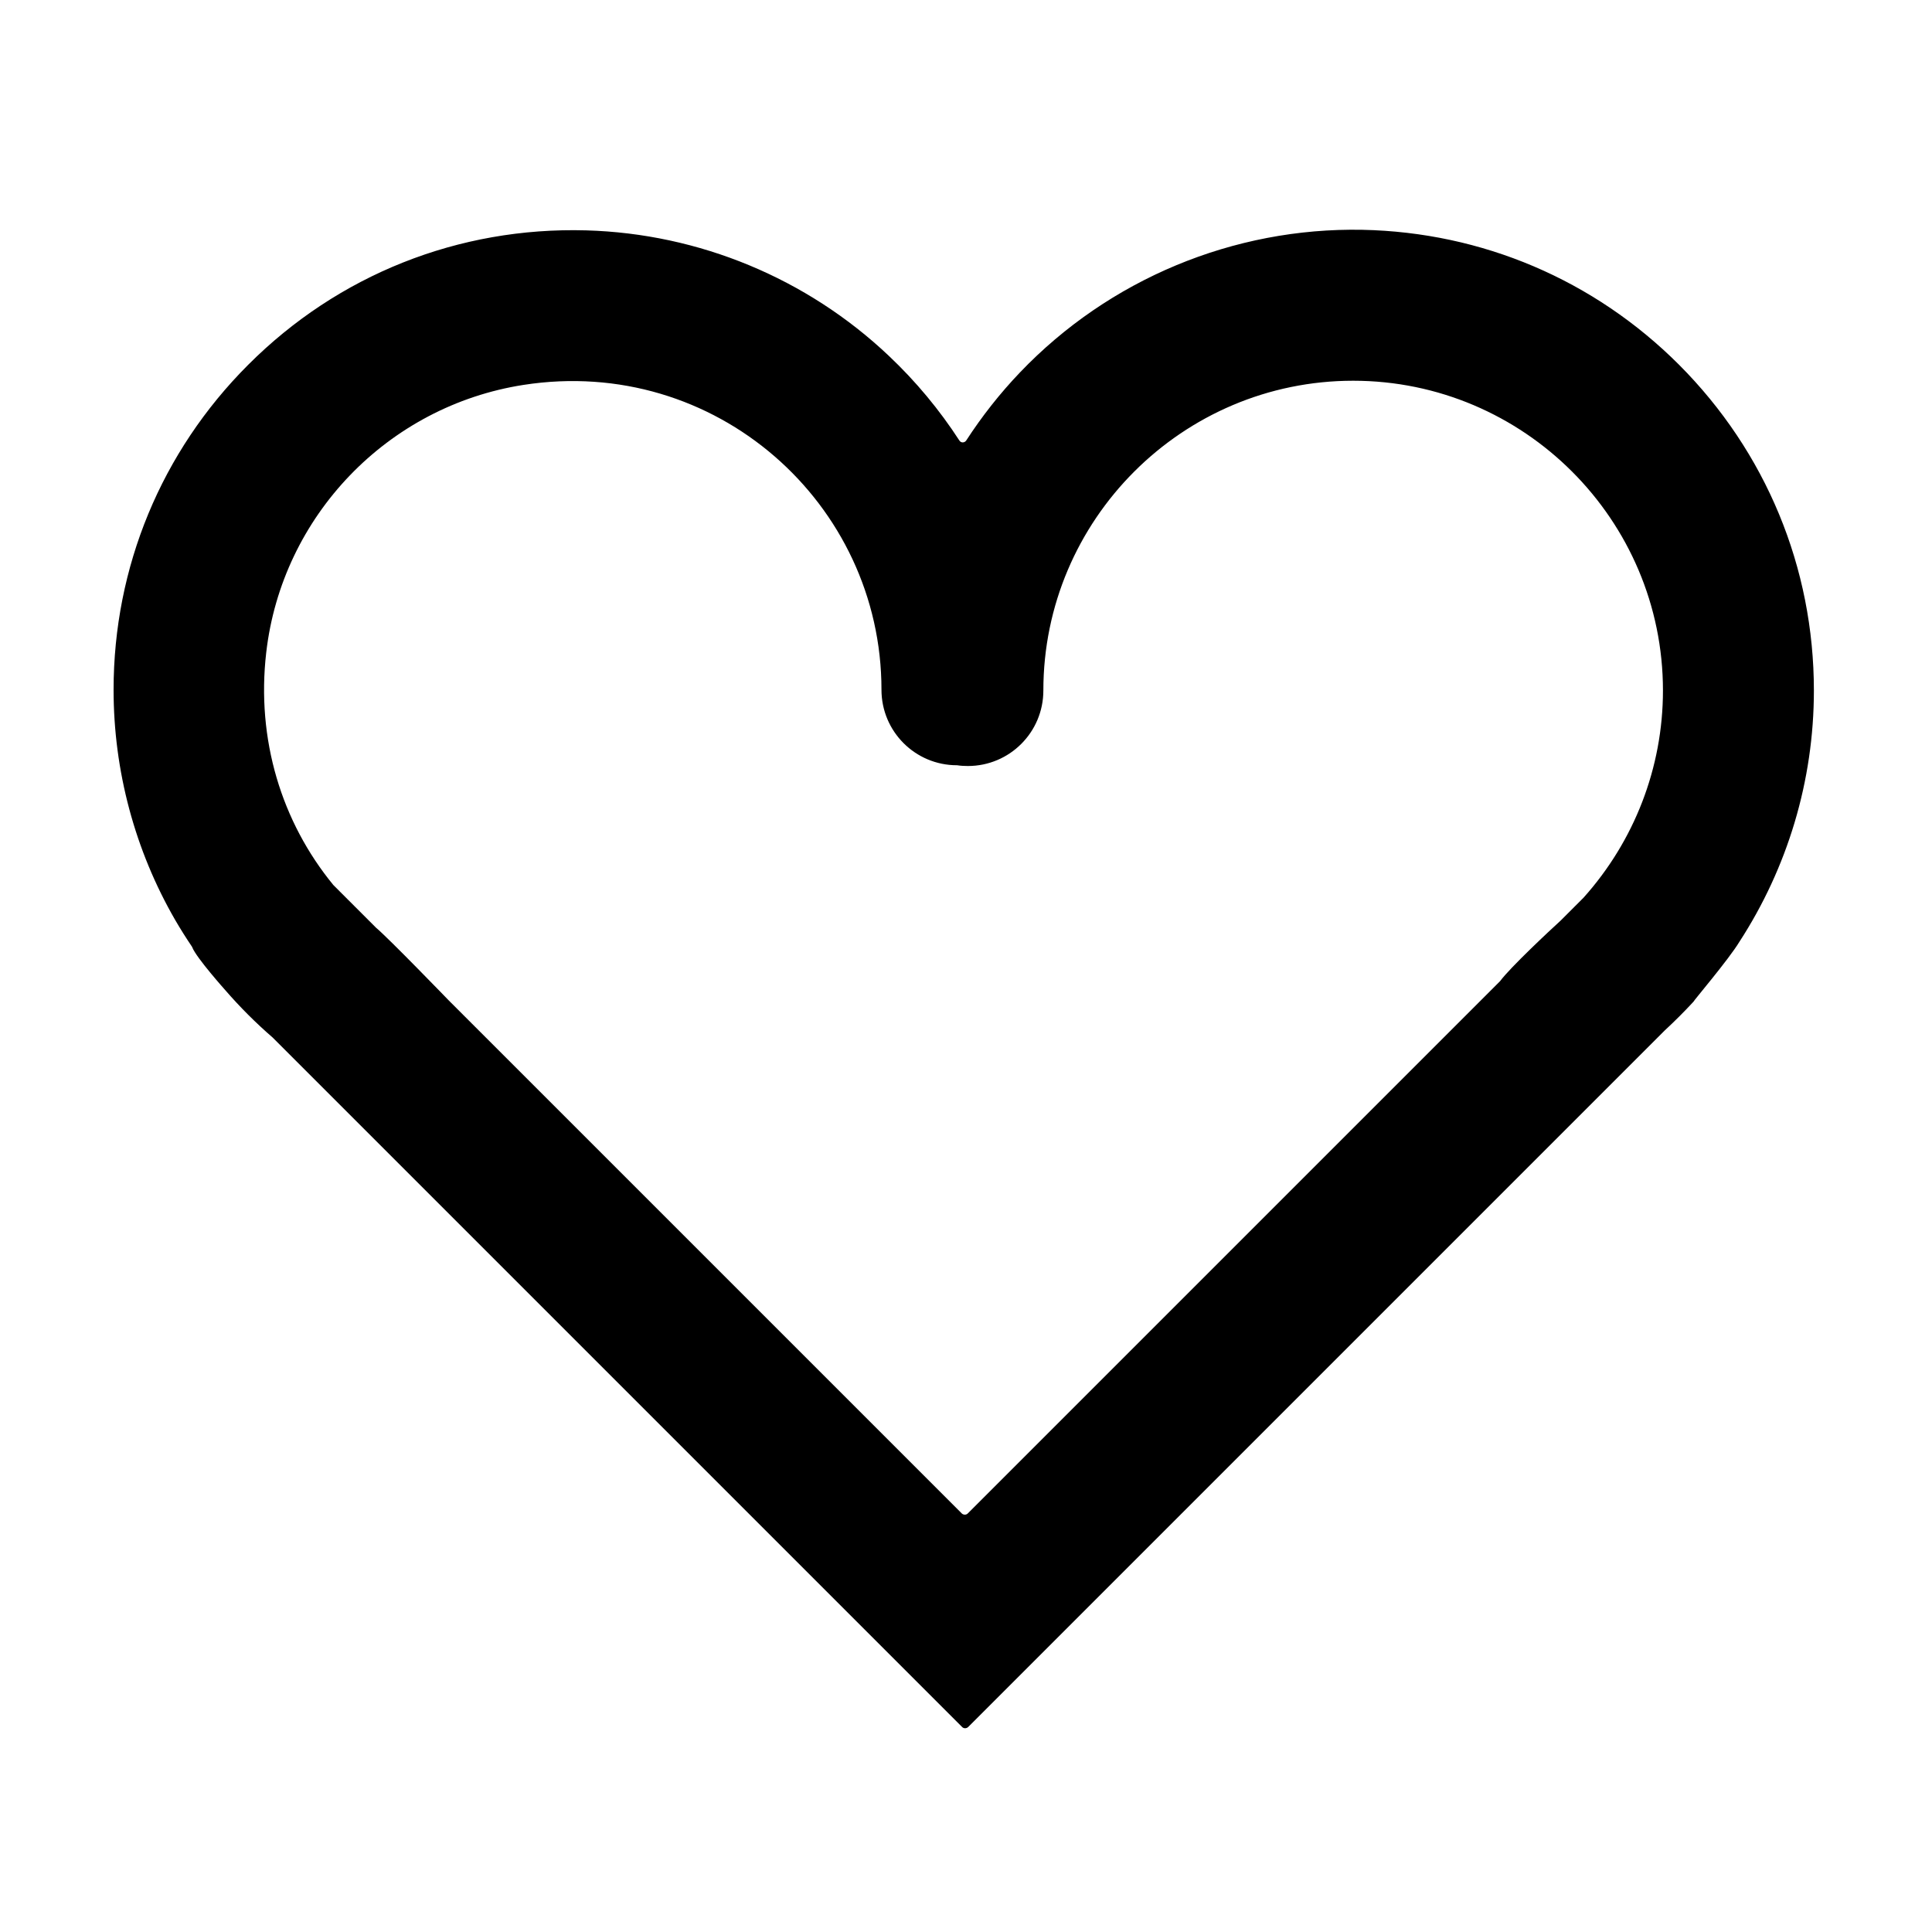
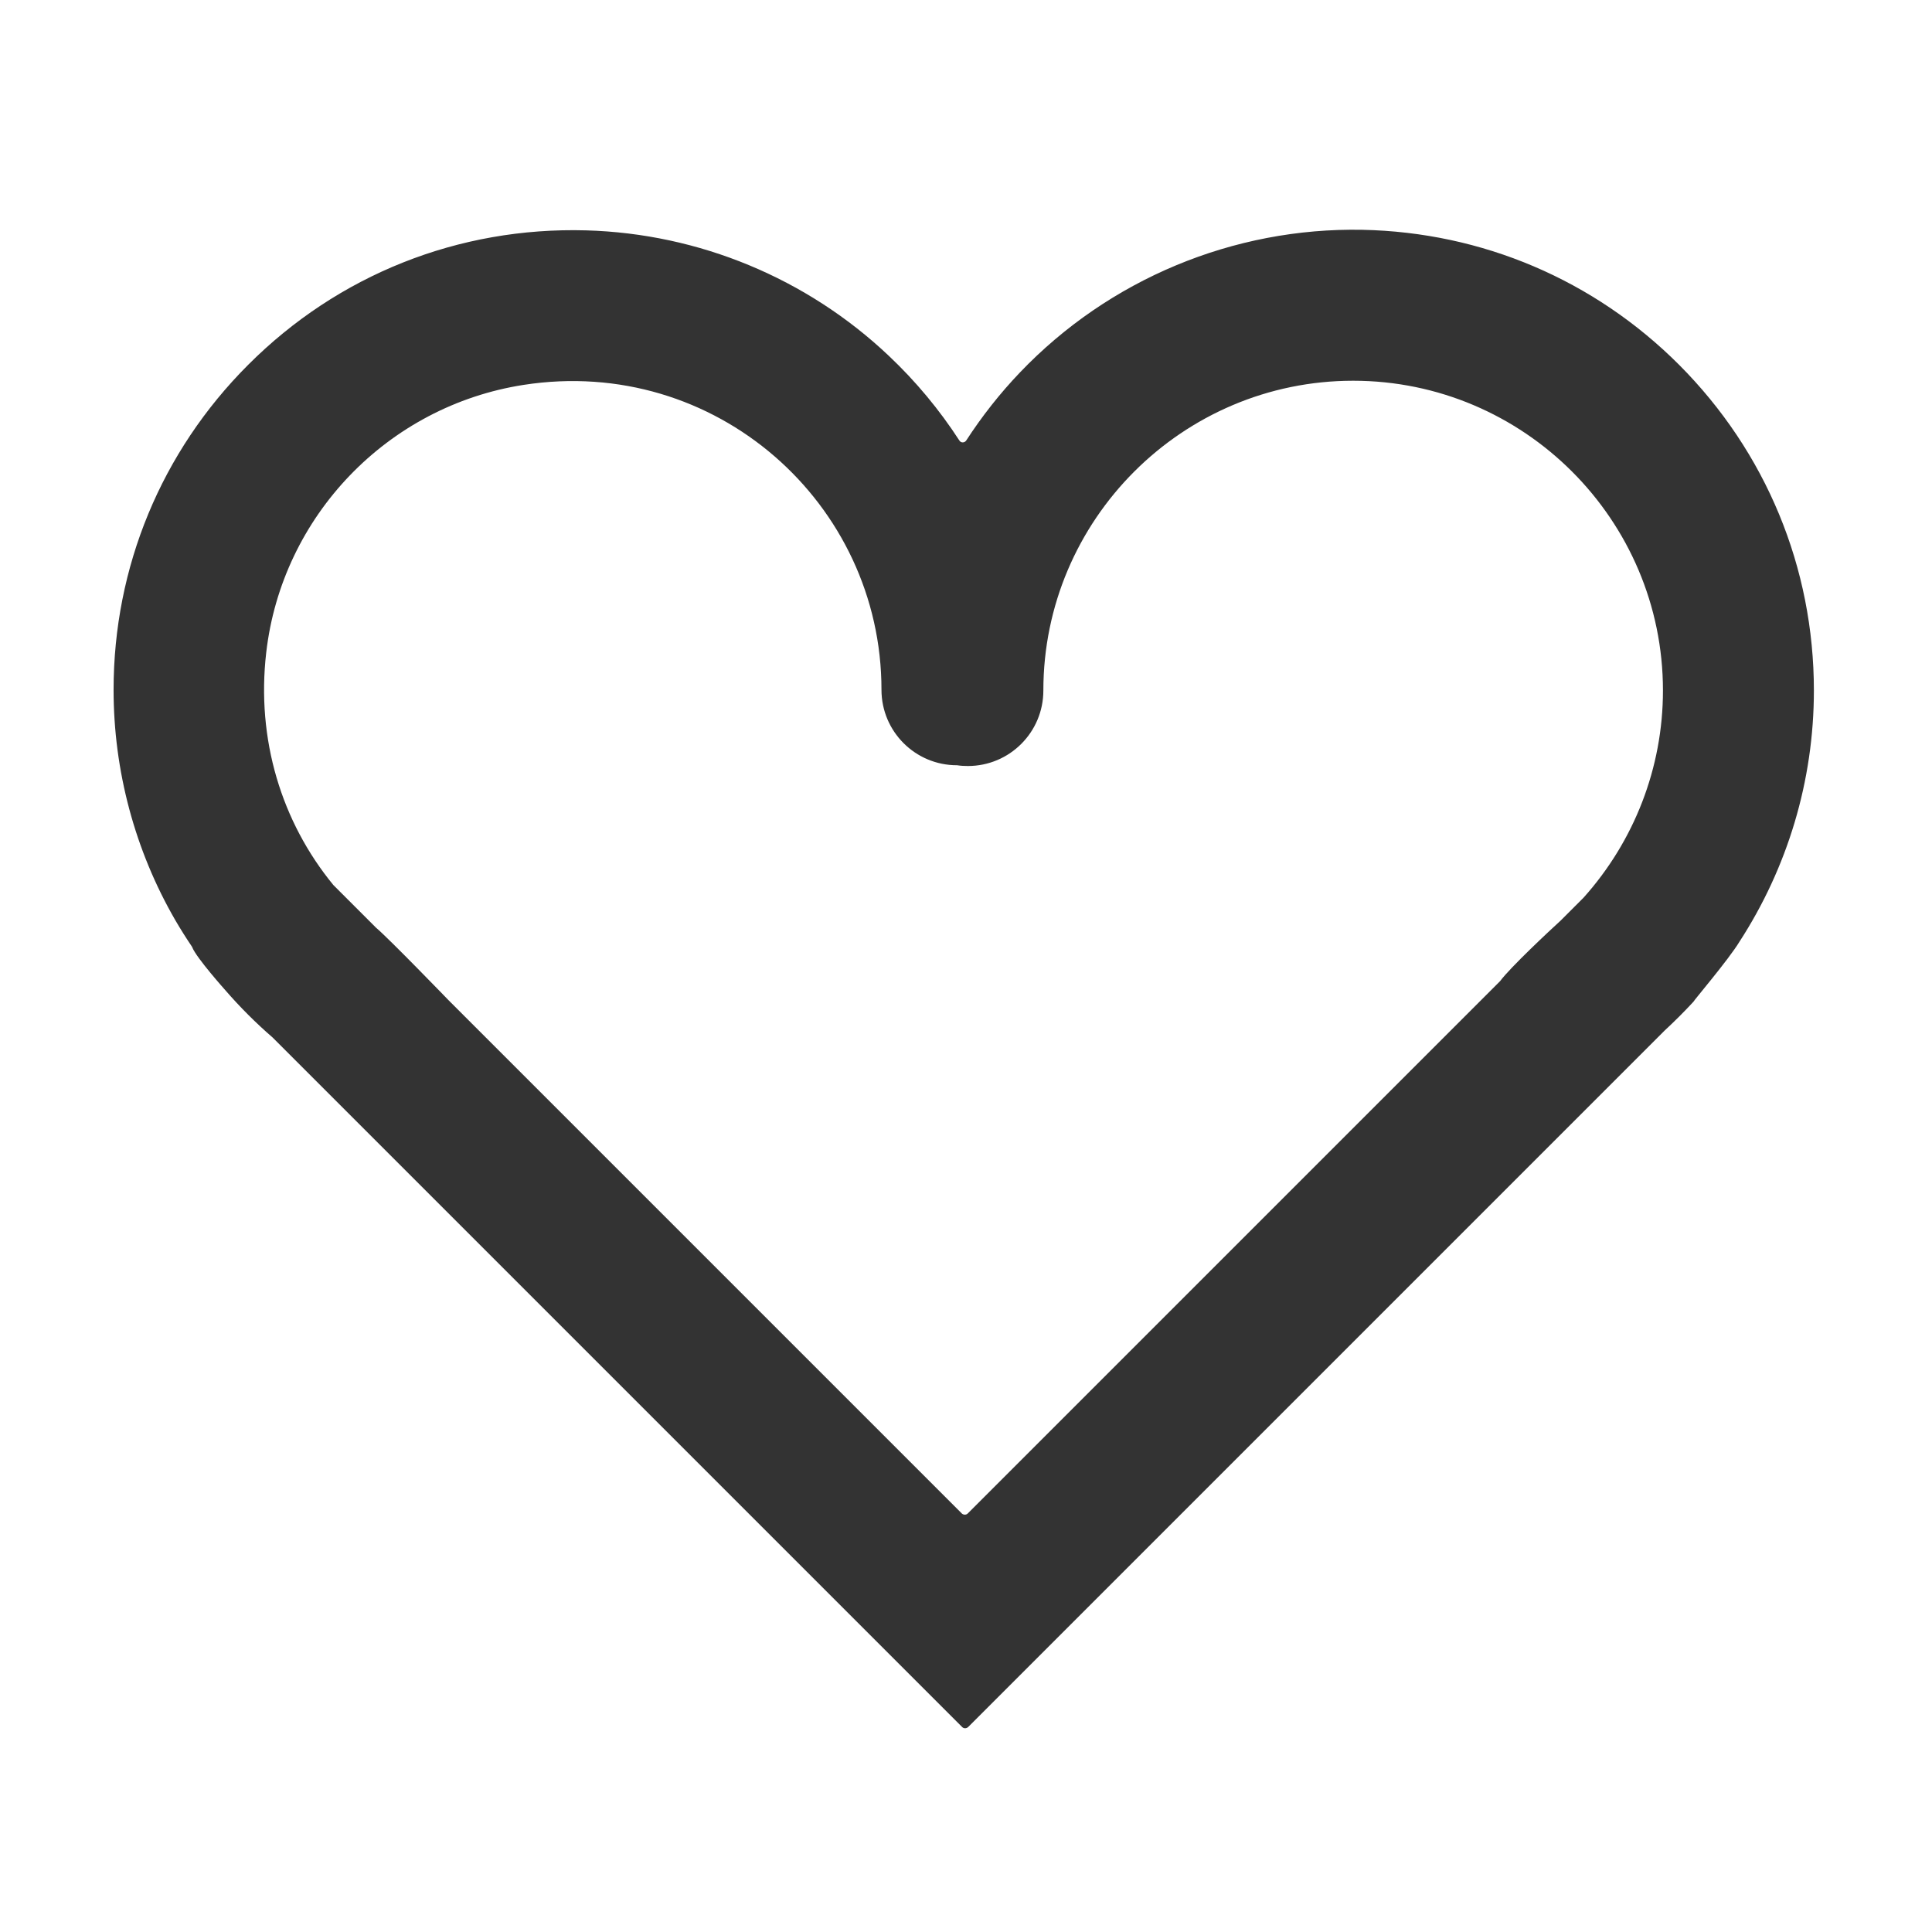
<svg xmlns="http://www.w3.org/2000/svg" class="icon" width="200px" height="200.00px" viewBox="0 0 1024 1024" version="1.1">
-   <path fill="#000000" d="M921.9 499.2c25.4-39.1 39.5-85.2 39.5-133.2 0-65.2-25.4-126.5-71.5-172.7-45-45-104.4-70.2-167.8-71.5-68.3-1.3-134.3 26.2-181.5 75.6-10.7 11.2-20.2 23.3-28.5 36.1-0.9 1.3-2.8 1.3-3.6 0-10.5-16.2-23-31.3-37.4-44.9-43.4-41.1-100.6-64.8-160.4-66.5-67.7-1.9-131.6 23.6-179.2 71.3-46 46-71.3 107.2-71.3 172.2 0 42.9 11.3 85.1 32.7 122.1 2.8 4.8 5.7 9.4 8.8 14 0.1 0.1 0.1 0.2 0.2 0.4 2.2 5.6 17.5 22.7 17.5 22.7 7.8 9 16.2 17.4 25.1 25.1l0.1 0.1L510 915.4c0.8 0.8 2.2 0.8 3.1 0l369.2-369.2c5.3-4.9 10.4-10 15.3-15.3-0.3-0.1 18.7-22.4 24.3-31.7zM238 530.4s-32.1-33.2-38.7-38.7l-0.1-0.1-22.3-22.3-0.2-0.2c-27.5-33.5-40.9-77.2-35.6-123.2 8.3-72.4 64.4-130.7 136.4-141.9 101.7-15.8 189.7 62.8 189.7 161.6 0 22.1 17.9 40 40 40h0.1c1.9 0.3 3.8 0.4 5.7 0.4 22.1 0 40-17.9 40-40 0-90.5 73.7-164.2 164.2-164.2S881.4 275.5 881.4 366c0 41-15.3 79.9-42.1 109.8l-0.1 0.1-12.1 12.1c-5.4 4.9-26.6 24.7-32 32l-0.2 0.2-282 282c-0.8 0.8-2.2 0.8-3.1 0L238 530.4z" />
+   <path fill="#333" d="M921.9 499.2c25.4-39.1 39.5-85.2 39.5-133.2 0-65.2-25.4-126.5-71.5-172.7-45-45-104.4-70.2-167.8-71.5-68.3-1.3-134.3 26.2-181.5 75.6-10.7 11.2-20.2 23.3-28.5 36.1-0.9 1.3-2.8 1.3-3.6 0-10.5-16.2-23-31.3-37.4-44.9-43.4-41.1-100.6-64.8-160.4-66.5-67.7-1.9-131.6 23.6-179.2 71.3-46 46-71.3 107.2-71.3 172.2 0 42.9 11.3 85.1 32.7 122.1 2.8 4.8 5.7 9.4 8.8 14 0.1 0.1 0.1 0.2 0.2 0.4 2.2 5.6 17.5 22.7 17.5 22.7 7.8 9 16.2 17.4 25.1 25.1l0.1 0.1L510 915.4c0.8 0.8 2.2 0.8 3.1 0l369.2-369.2c5.3-4.9 10.4-10 15.3-15.3-0.3-0.1 18.7-22.4 24.3-31.7zM238 530.4s-32.1-33.2-38.7-38.7l-0.1-0.1-22.3-22.3-0.2-0.2c-27.5-33.5-40.9-77.2-35.6-123.2 8.3-72.4 64.4-130.7 136.4-141.9 101.7-15.8 189.7 62.8 189.7 161.6 0 22.1 17.9 40 40 40h0.1c1.9 0.3 3.8 0.4 5.7 0.4 22.1 0 40-17.9 40-40 0-90.5 73.7-164.2 164.2-164.2S881.4 275.5 881.4 366c0 41-15.3 79.9-42.1 109.8l-0.1 0.1-12.1 12.1c-5.4 4.9-26.6 24.7-32 32l-0.2 0.2-282 282c-0.8 0.8-2.2 0.8-3.1 0L238 530.4z" />
</svg>
